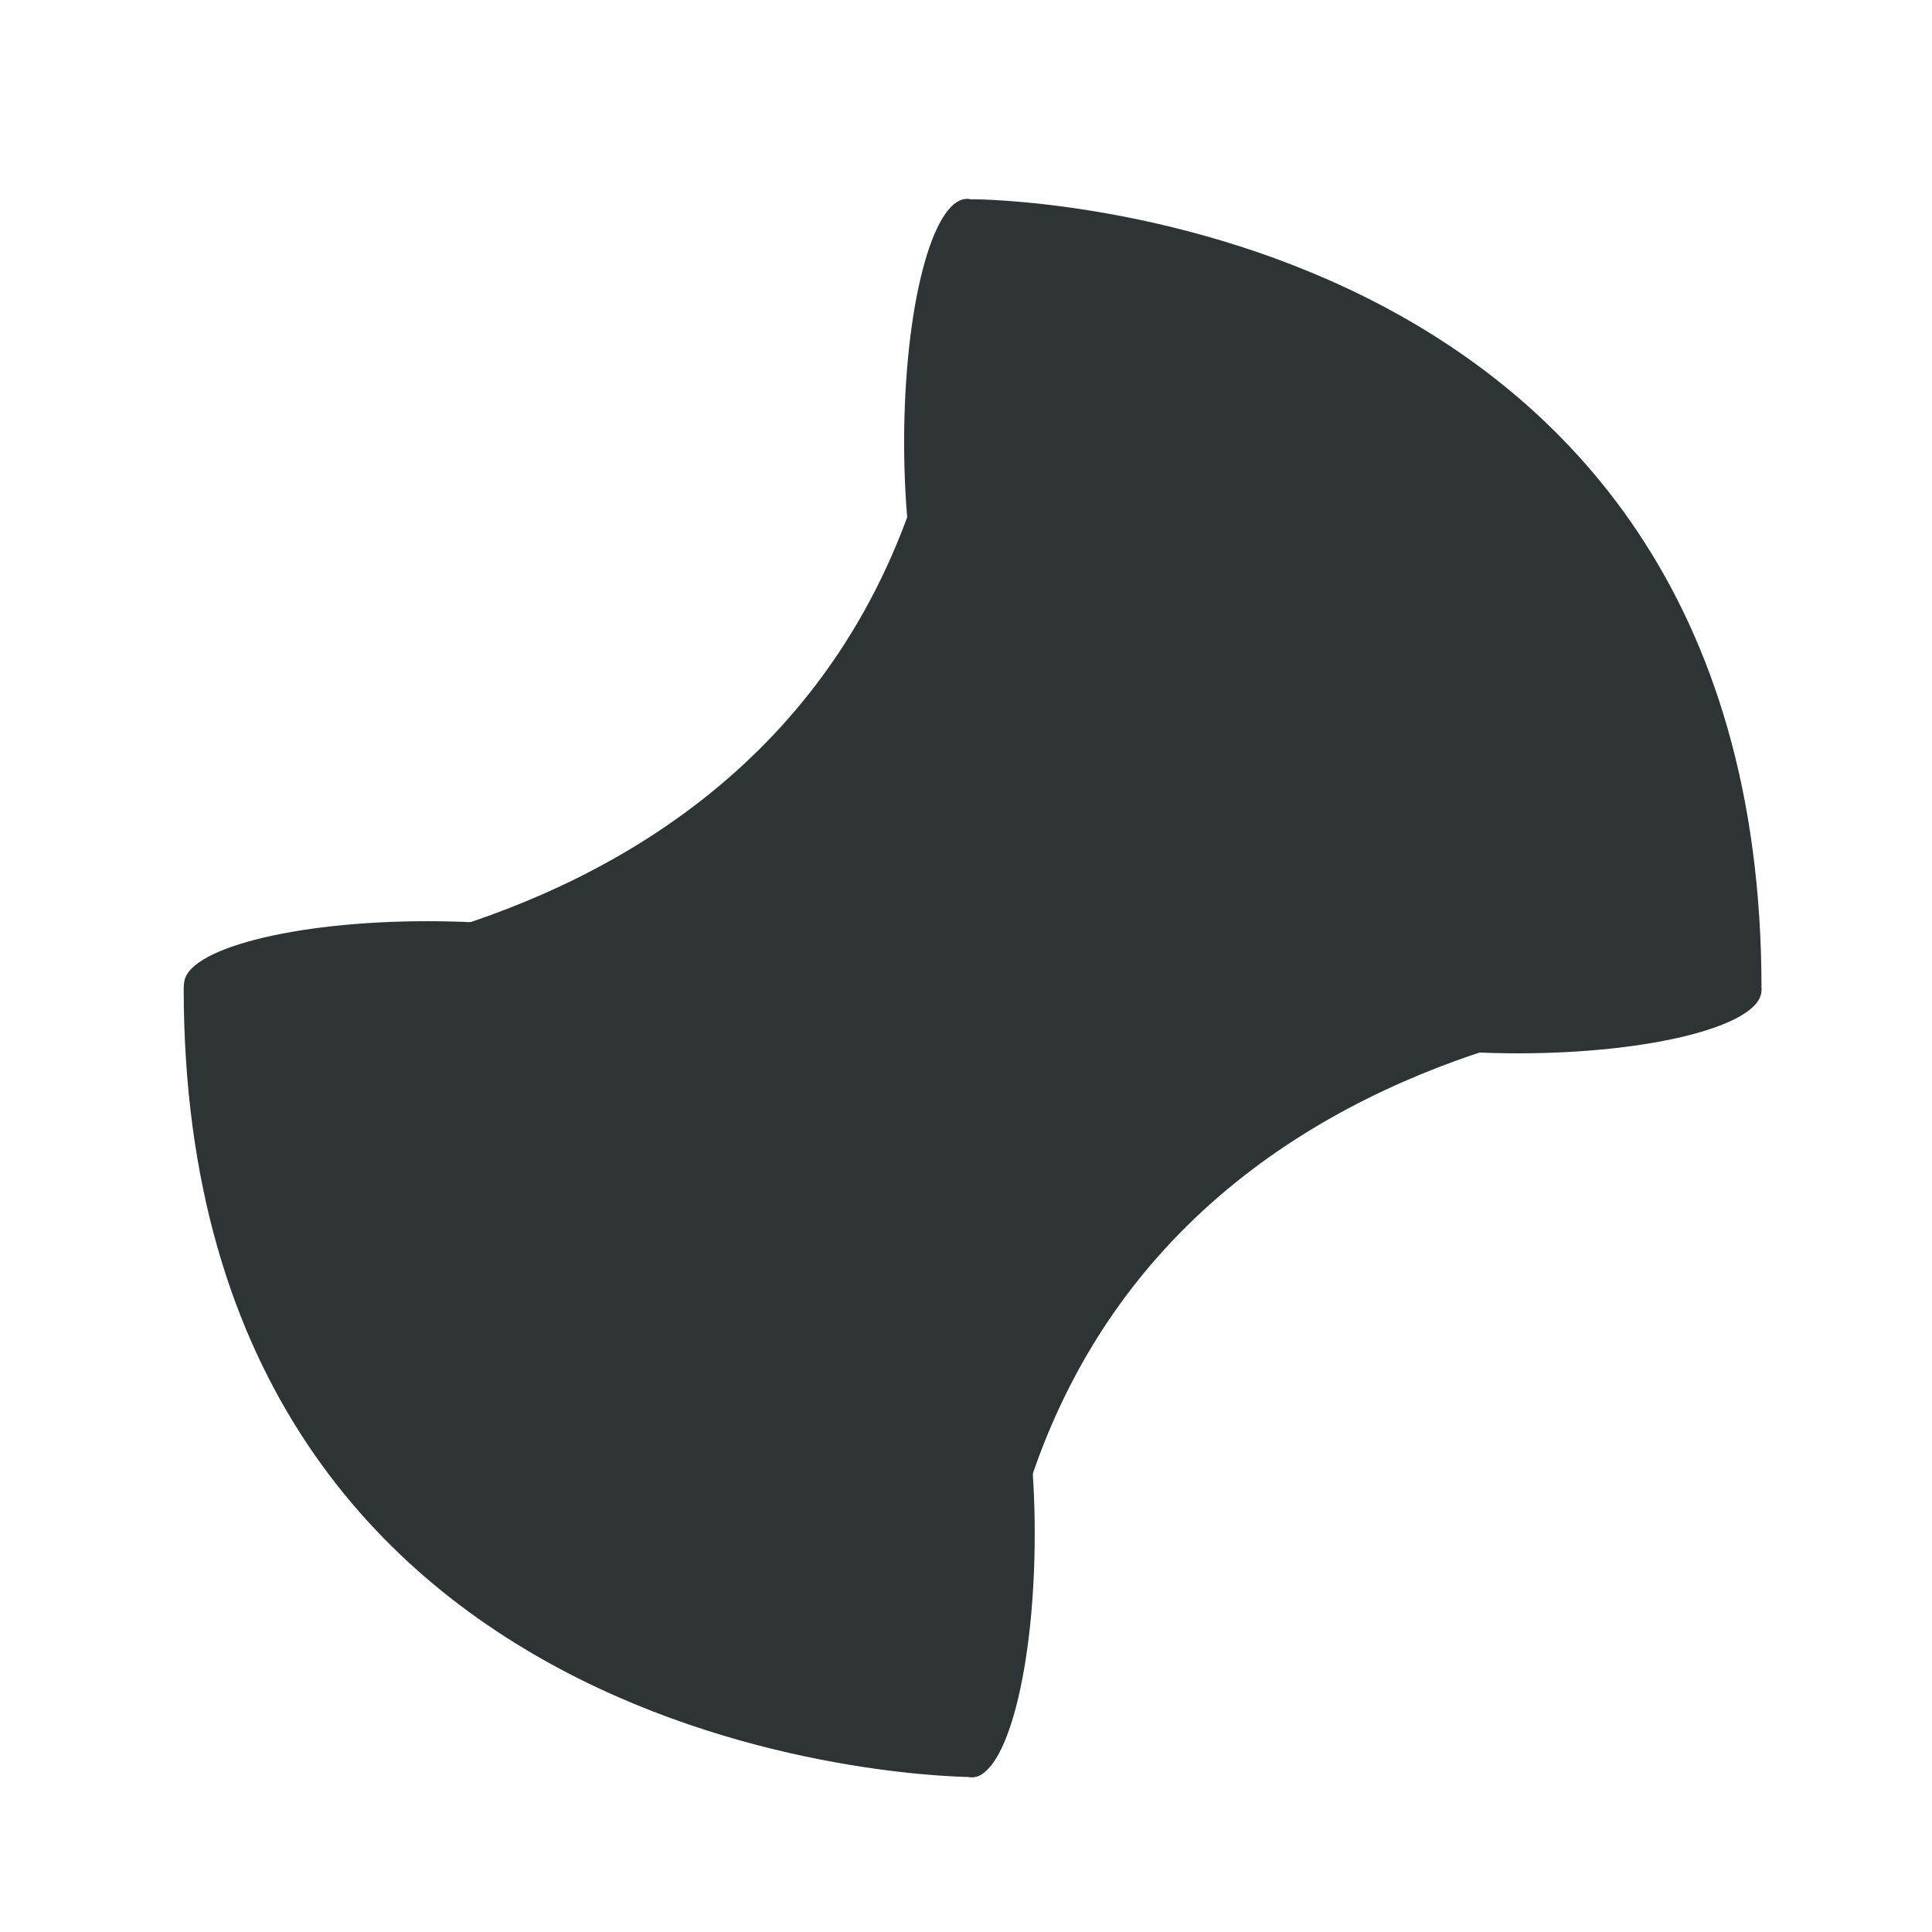
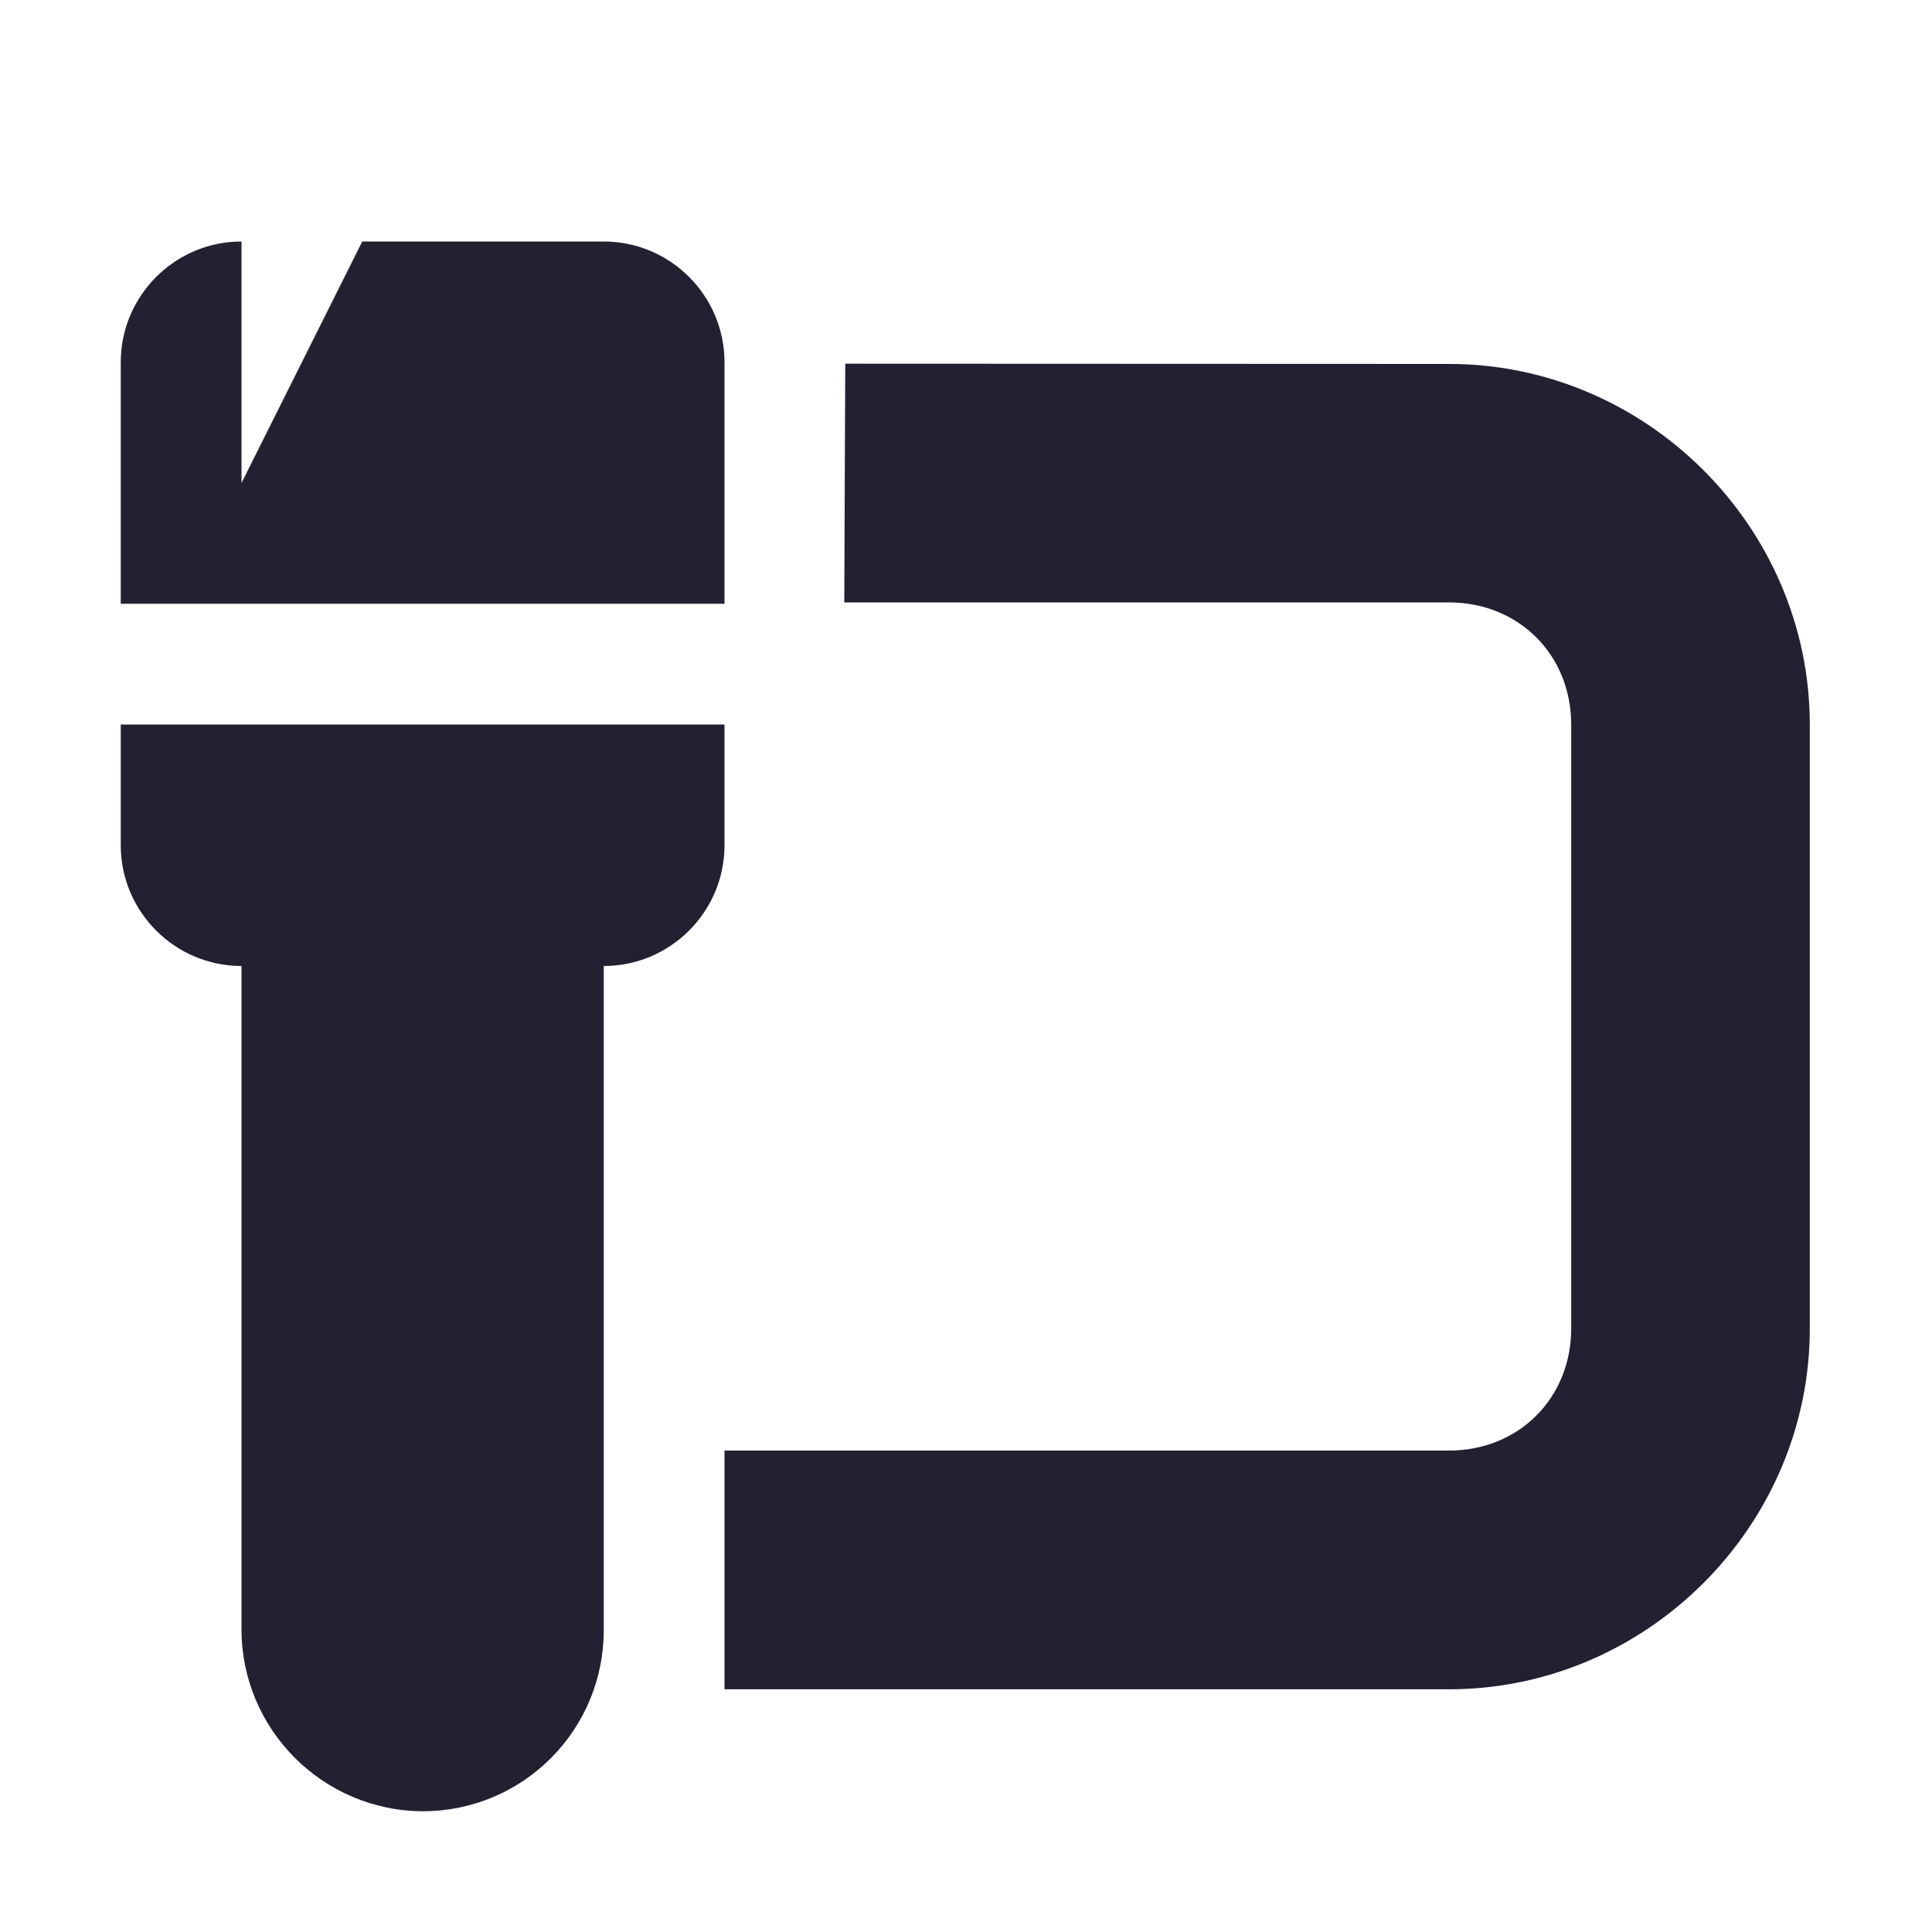
- <svg xmlns="http://www.w3.org/2000/svg" width="300" height="300" viewBox="0 0 300 300" version="1.2" id="svg82">
-   <defs id="defs86" />
-   <g id="surface67406" style="display:inline" transform="translate(-28.97586,-26.56081)">
-     <path style="display:inline;fill:#2e3436;fill-opacity:1;fill-rule:evenodd;stroke:none" d="m 180,60 c 0,0 120,0 120,120 0,0 -120,0 -120,120 0,0 -120,0 -120,-120 0,0 120,0 120,-120 z m 0,0" id="path69" />
-     <path style="display:inline;fill:none;stroke:#2e3436;stroke-width:5;stroke-linecap:round;stroke-linejoin:round;stroke-miterlimit:10;stroke-opacity:1" d="m 180,60 c 0,0 120,0 120,120 0,0 -120,0 -120,120 0,0 -120,0 -120,-120 0,0 120,0 120,-120" id="path71" />
+ <svg xmlns="http://www.w3.org/2000/svg" height="16px" viewBox="0 0 16 16" width="16px">
+   <g fill="#241f31">
+     <path d="m 7 3.012 l -0.008 1.977 h 5.008 c 0.578 0 1.012 0.434 1.012 1.012 v 5 c 0 0.578 -0.434 1.012 -1.012 1.012 h -6 v 1.977 h 6 c 1.637 0 2.988 -1.352 2.988 -2.988 v -5 c 0 -1.637 -1.352 -2.988 -2.988 -2.988 z m 0 0" />
+     <path d="m 5 2 c 0.551 0 1 0.449 1 1 v 2 h -5 v -2 c 0 -0.551 0.449 -1 1 -1 v 2 l 1 -2 z m 1 4 v 1 c 0 0.551 -0.449 1 -1 1 v 5.492 c 0.004 0.832 -0.664 1.504 -1.492 1.508 c -0.832 0 -1.508 -0.676 -1.508 -1.508 v -5.492 c -0.551 0 -1 -0.449 -1 -1 v -1 z m 0 0" />
  </g>
-   <ellipse style="display:inline;fill:#2e3436;fill-opacity:1;stroke:none;stroke-width:7.897;stroke-dasharray:none;stroke-opacity:1" id="path3637-7" cx="-150.167" cy="-68.674" rx="9.773" ry="37.792" transform="scale(-1)" />
-   <ellipse style="fill:#2e3436;fill-opacity:1;stroke:none;stroke-width:7.897;stroke-dasharray:none;stroke-opacity:1" id="path3637-5" cx="-152.816" cy="66.375" rx="9.773" ry="37.792" transform="rotate(-90)" />
-   <ellipse style="fill:#2e3436;fill-opacity:1;stroke:none;stroke-width:7.897;stroke-dasharray:none;stroke-opacity:1" id="path3637" cx="-150.897" cy="-238.178" rx="9.773" ry="37.792" transform="scale(-1)" />
-   <ellipse style="fill:#2e3436;fill-opacity:1;stroke:none;stroke-width:7.897;stroke-dasharray:none;stroke-opacity:1" id="path3637-6" cx="153.787" cy="-235.725" rx="9.773" ry="37.792" transform="rotate(90)" />
-   <ellipse style="display:none;fill:none;stroke:#2e3436;stroke-width:20;stroke-dasharray:none;stroke-opacity:1" id="path349" cx="151.327" cy="152.072" rx="123.891" ry="123.567" />
</svg>
